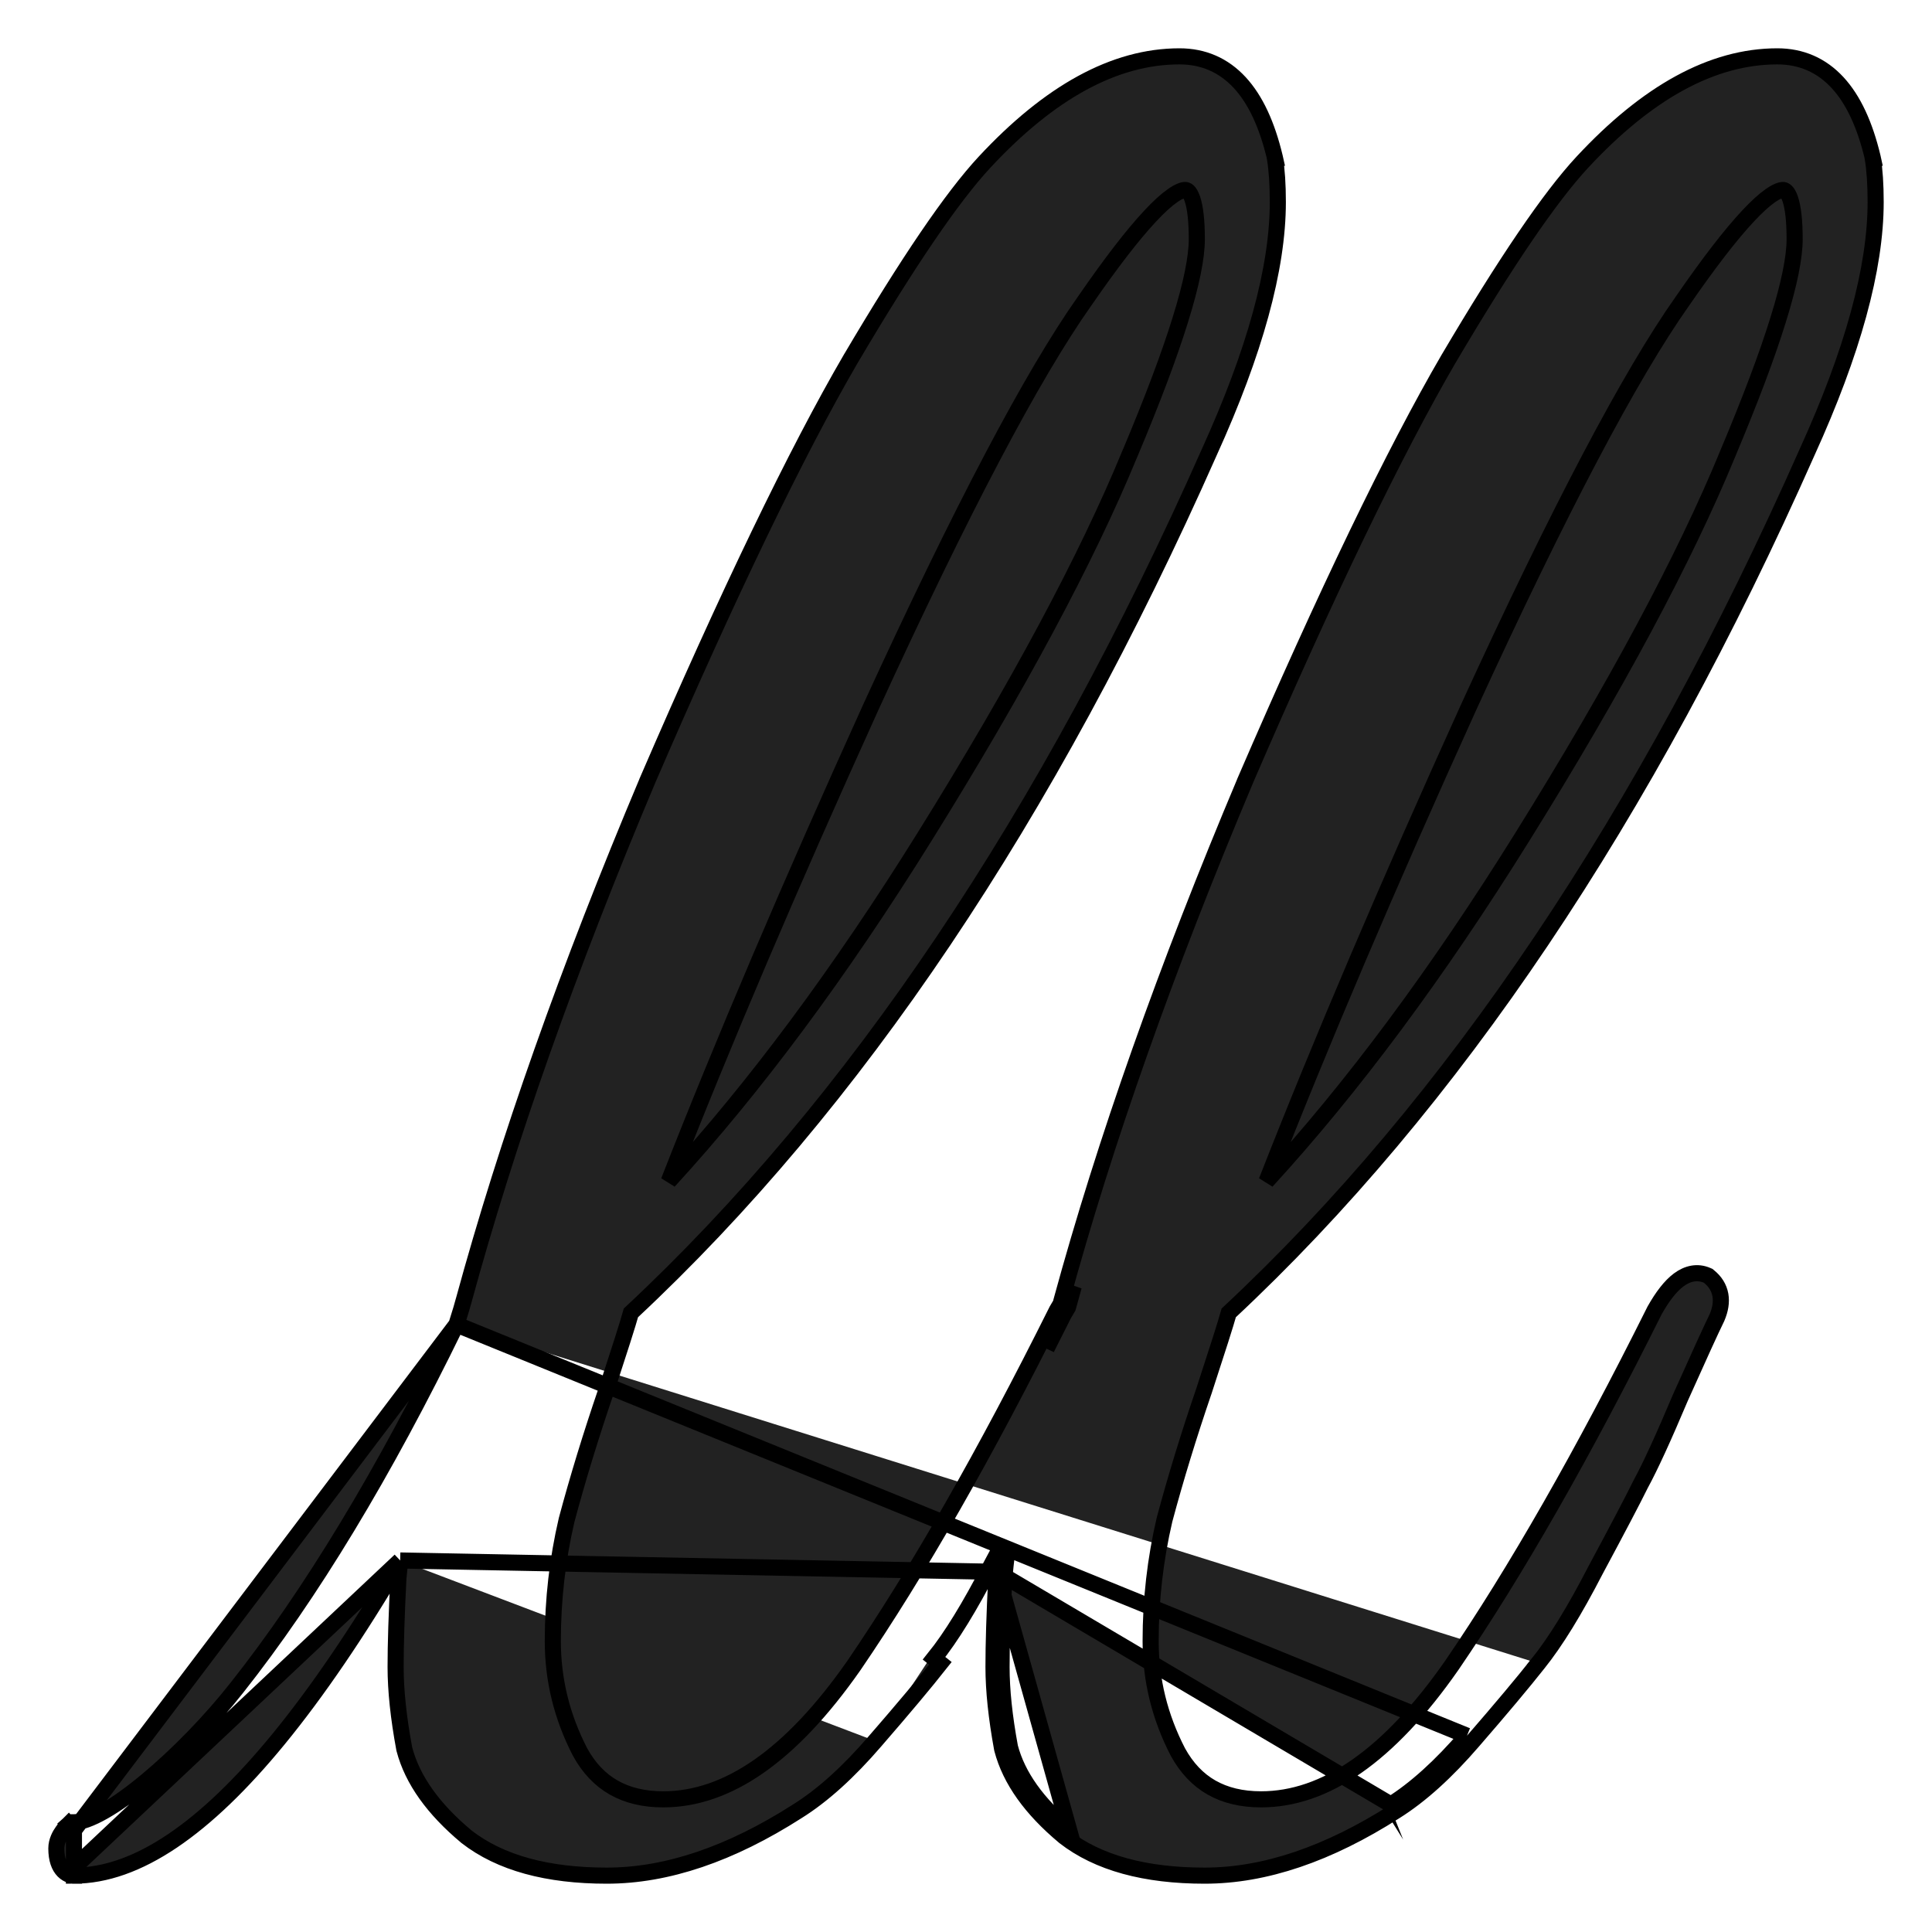
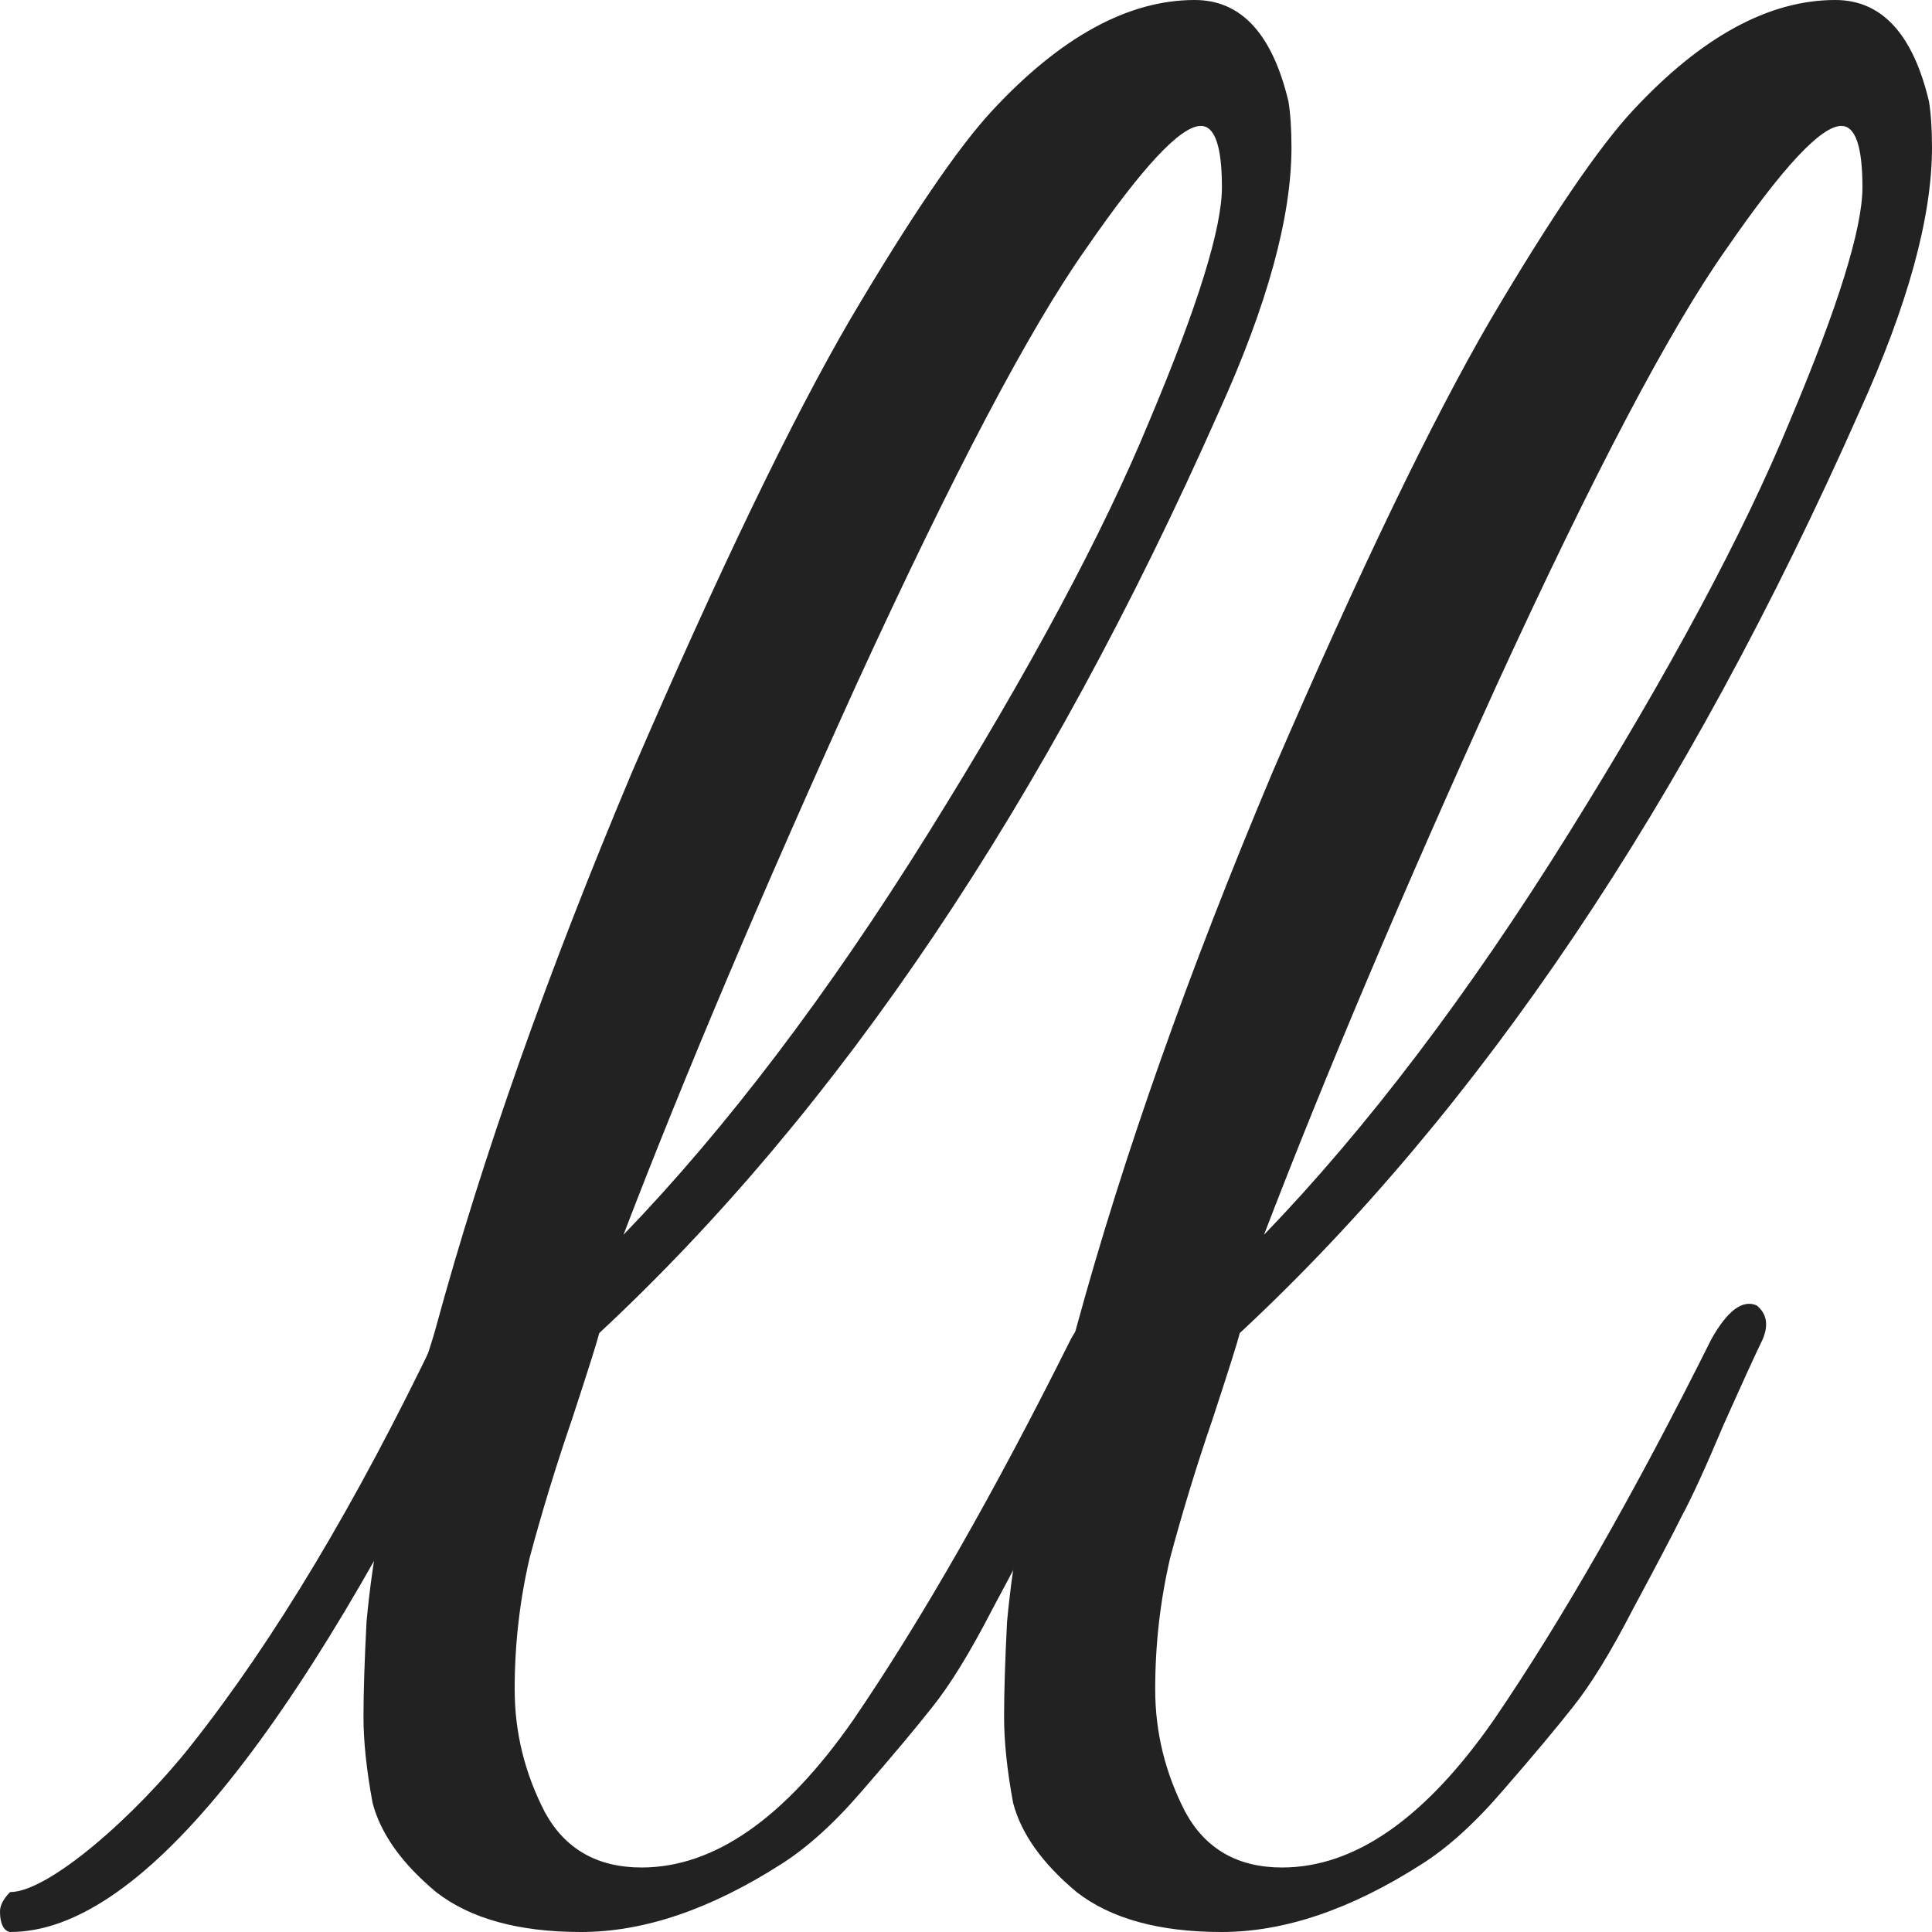
- <svg xmlns="http://www.w3.org/2000/svg" width="30" height="30" viewBox="0 0 30 30" fill="none">
-   <path d="M7.088 20.567C7.15 20.372 7.186 20.25 7.198 20.201L7.199 20.198L7.199 20.198C7.873 17.728 8.824 15.037 10.052 12.125L10.052 12.124C11.309 9.214 12.363 7.027 13.213 5.567L13.214 5.566C14.09 4.082 14.782 3.062 15.289 2.517C16.293 1.437 17.302 0.875 18.315 0.875C18.686 0.875 19 1.012 19.25 1.282C19.497 1.549 19.675 1.939 19.795 2.44L19.797 2.449L19.796 2.449C19.827 2.636 19.842 2.866 19.842 3.137C19.842 4.172 19.483 5.467 18.78 7.016C16.27 12.681 13.276 17.139 9.797 20.386C9.753 20.546 9.623 20.954 9.41 21.605L9.409 21.607C9.177 22.286 8.973 22.95 8.799 23.6C8.656 24.213 8.584 24.84 8.584 25.483C8.584 26.086 8.725 26.659 9.007 27.205C9.143 27.454 9.318 27.636 9.528 27.756C9.74 27.877 9.995 27.94 10.299 27.94C11.288 27.94 12.277 27.27 13.262 25.858C14.251 24.41 15.299 22.575 16.407 20.353L16.41 20.347L16.41 20.347C16.43 20.313 16.449 20.279 16.469 20.247C16.474 20.228 16.479 20.212 16.482 20.201L16.482 20.198L16.482 20.198C17.156 17.728 18.107 15.037 19.335 12.125L19.335 12.124C20.592 9.214 21.646 7.027 22.496 5.567L22.497 5.566C23.373 4.082 24.065 3.062 24.572 2.517C25.576 1.437 26.585 0.875 27.598 0.875C27.969 0.875 28.283 1.012 28.533 1.282C28.78 1.549 28.958 1.939 29.078 2.44L29.08 2.449L29.079 2.449C29.11 2.636 29.125 2.866 29.125 3.137C29.125 4.172 28.767 5.467 28.063 7.016C25.553 12.681 22.559 17.139 19.08 20.386C19.036 20.546 18.906 20.954 18.693 21.605L18.692 21.607C18.46 22.286 18.256 22.95 18.082 23.6C17.939 24.213 17.867 24.84 17.867 25.483C17.867 26.086 18.008 26.659 18.29 27.205C18.427 27.454 18.601 27.636 18.811 27.756C19.023 27.877 19.278 27.94 19.582 27.94C20.571 27.94 21.561 27.27 22.545 25.857C23.534 24.41 24.582 22.575 25.69 20.353L25.693 20.347L25.693 20.347C25.813 20.134 25.937 19.971 26.067 19.874C26.203 19.773 26.356 19.738 26.509 19.804L26.525 19.811L26.538 19.822C26.631 19.897 26.693 19.993 26.714 20.108C26.734 20.221 26.712 20.339 26.662 20.457L26.659 20.464L26.659 20.464C26.573 20.639 26.384 21.052 26.092 21.705C25.83 22.326 25.624 22.775 25.475 23.048C25.357 23.288 25.123 23.734 24.774 24.384C24.451 25.01 24.155 25.492 23.885 25.828M7.088 20.567L22.779 26.952M7.088 20.567C5.963 22.877 4.826 24.756 3.678 26.207L3.678 26.207C3.275 26.72 2.762 27.248 2.284 27.646C2.044 27.846 1.816 28.011 1.616 28.125C1.411 28.242 1.253 28.296 1.148 28.296H1.101L1.065 28.328L1.148 28.421M7.088 20.567L1.148 28.421M23.885 25.828C23.649 26.127 23.312 26.529 22.874 27.034M23.885 25.828C23.885 25.828 23.885 25.829 23.884 25.829L23.787 25.75L23.885 25.828C23.885 25.828 23.885 25.828 23.885 25.828ZM22.874 27.034L22.779 26.952M22.874 27.034C22.874 27.034 22.874 27.034 22.874 27.034L22.779 26.952M22.874 27.034C22.46 27.515 22.057 27.88 21.664 28.126M22.779 26.952C22.371 27.427 21.976 27.783 21.597 28.021M21.664 28.126C21.664 28.126 21.664 28.126 21.664 28.126L21.597 28.021M21.664 28.126C20.628 28.788 19.641 29.125 18.706 29.125C17.784 29.125 17.052 28.929 16.526 28.52L16.523 28.517L16.523 28.517C16.014 28.092 15.688 27.641 15.562 27.162L15.56 27.153L15.56 27.153C15.472 26.673 15.427 26.25 15.427 25.884C15.427 25.525 15.441 25.062 15.47 24.497L15.471 24.492L15.471 24.492C15.473 24.464 15.476 24.435 15.479 24.407M21.664 28.126C21.663 28.126 21.663 28.127 21.663 28.127L21.597 28.021M21.597 28.021L15.479 24.407M15.479 24.407C15.483 24.399 15.487 24.392 15.491 24.384C15.542 24.289 15.591 24.198 15.637 24.111C15.621 24.242 15.607 24.372 15.595 24.504C15.566 25.068 15.552 25.528 15.552 25.884C15.552 26.24 15.595 26.655 15.683 27.13C15.8 27.576 16.106 28.006 16.603 28.421L15.479 24.407ZM15.479 24.407C15.48 24.398 15.481 24.389 15.482 24.38L15.38 24.326M15.479 24.407L6.214 24.231M1.148 28.421L1.065 28.328L1.065 28.328L1.065 28.328L1.065 28.328L1.064 28.329L1.062 28.331L1.055 28.337C1.05 28.342 1.043 28.349 1.034 28.358C1.017 28.376 0.995 28.402 0.973 28.433C0.93 28.492 0.875 28.589 0.875 28.702C0.875 28.87 0.917 28.982 0.985 29.051C1.019 29.085 1.055 29.104 1.085 29.114C1.1 29.119 1.113 29.122 1.124 29.123C1.129 29.124 1.134 29.124 1.138 29.125L1.144 29.125L1.146 29.125L1.147 29.125L1.148 29.125L1.148 29.125C1.148 29.125 1.148 29.125 1.148 29M1.148 28.421V29M1.148 29L1.148 29.125C2.129 29.125 3.187 28.393 4.322 27.009C4.924 26.275 5.555 25.348 6.214 24.231M1.148 29L6.214 24.231M6.214 24.231C6.205 24.318 6.196 24.405 6.188 24.492L6.188 24.492L6.187 24.497C6.158 25.062 6.143 25.525 6.143 25.884C6.143 26.25 6.188 26.673 6.277 27.153L6.277 27.153L6.279 27.162C6.405 27.641 6.731 28.092 7.24 28.517L7.24 28.517L7.243 28.52C7.769 28.929 8.501 29.125 9.422 29.125C10.358 29.125 11.345 28.788 12.38 28.126C12.774 27.88 13.177 27.515 13.591 27.034M13.591 27.034C13.591 27.034 13.591 27.034 13.591 27.034L13.496 26.952L13.591 27.034C13.591 27.034 13.591 27.034 13.591 27.034ZM13.591 27.034C14.029 26.529 14.366 26.127 14.602 25.828C14.602 25.828 14.602 25.828 14.602 25.828L14.504 25.75C14.767 25.424 15.059 24.949 15.38 24.326M15.38 24.326L15.482 24.378C15.492 24.276 15.503 24.175 15.515 24.073C15.472 24.154 15.427 24.238 15.38 24.326ZM16.674 19.973C16.65 20.059 16.626 20.145 16.603 20.23C16.599 20.246 16.593 20.269 16.584 20.299C16.563 20.333 16.541 20.37 16.519 20.409C16.43 20.588 16.34 20.765 16.252 20.939L16.674 19.973ZM17.543 7.05L17.542 7.051C16.874 8.674 15.812 10.656 14.354 12.998C13.041 15.106 11.717 16.887 10.384 18.342C11.223 16.198 12.269 13.744 13.523 10.979C14.924 7.922 16.03 5.825 16.84 4.678L16.841 4.677C17.249 4.085 17.588 3.646 17.859 3.356C17.995 3.21 18.11 3.106 18.206 3.039C18.305 2.969 18.369 2.95 18.403 2.95C18.424 2.95 18.47 2.959 18.515 3.088C18.559 3.217 18.584 3.422 18.584 3.715C18.584 3.993 18.502 4.408 18.327 4.969C18.154 5.528 17.892 6.221 17.543 7.05ZM26.826 7.05L26.826 7.051C26.157 8.674 25.096 10.656 23.637 12.998C22.324 15.106 21.001 16.887 19.667 18.342C20.506 16.198 21.552 13.744 22.806 10.979C24.207 7.922 25.313 5.825 26.123 4.678L26.124 4.677C26.532 4.085 26.871 3.646 27.142 3.356C27.278 3.21 27.393 3.106 27.489 3.039C27.588 2.969 27.652 2.95 27.686 2.95C27.707 2.95 27.753 2.959 27.798 3.088C27.842 3.217 27.867 3.422 27.867 3.715C27.867 3.993 27.785 4.408 27.61 4.969C27.437 5.528 27.175 6.221 26.826 7.05Z" fill="#222222" stroke="black" stroke-width="0.25" />
+ <svg xmlns="http://www.w3.org/2000/svg" width="28" height="28" viewBox="0 0 28 28" fill="none">
+   <path d="M8.685 19.32C8.656 19.438 8.525 19.854 8.291 20.566C8.057 21.248 7.853 21.916 7.678 22.569C7.532 23.192 7.459 23.83 7.459 24.483C7.459 25.107 7.605 25.7 7.897 26.264C8.189 26.798 8.656 27.065 9.299 27.065C10.35 27.065 11.372 26.353 12.365 24.928C13.358 23.474 14.409 21.634 15.519 19.409C15.753 18.993 15.972 18.83 16.176 18.919C16.322 19.038 16.351 19.201 16.264 19.409C16.176 19.587 15.986 20.002 15.694 20.655C15.431 21.278 15.227 21.723 15.081 21.991C14.964 22.228 14.73 22.673 14.38 23.326C14.059 23.949 13.767 24.424 13.504 24.75C13.27 25.047 12.934 25.448 12.496 25.952C12.088 26.427 11.693 26.783 11.314 27.021C10.291 27.674 9.328 28 8.422 28C7.517 28 6.816 27.807 6.32 27.421C5.823 27.006 5.517 26.576 5.4 26.13C5.312 25.655 5.268 25.24 5.268 24.884C5.268 24.528 5.283 24.068 5.312 23.504C5.4 22.554 5.575 21.634 5.838 20.744C6.13 19.854 6.291 19.349 6.32 19.23C6.991 16.767 7.941 14.082 9.167 11.173C10.423 8.265 11.474 6.084 12.321 4.63C13.197 3.146 13.884 2.137 14.38 1.603C15.373 0.534 16.351 0 17.315 0C17.987 0 18.439 0.49 18.673 1.469C18.702 1.647 18.717 1.87 18.717 2.137C18.717 3.146 18.366 4.422 17.666 5.965C15.154 11.633 12.161 16.085 8.685 19.32ZM9.036 17.895C10.525 16.352 12 14.408 13.46 12.064C14.92 9.719 15.986 7.731 16.658 6.099C17.359 4.437 17.709 3.309 17.709 2.715C17.709 2.122 17.607 1.825 17.403 1.825C17.111 1.825 16.556 2.419 15.738 3.606C14.92 4.763 13.811 6.87 12.409 9.927C11.036 12.954 9.912 15.61 9.036 17.895Z" fill="#222222" />
+   <path d="M17.968 19.32C17.939 19.438 17.808 19.854 17.574 20.566C17.34 21.248 17.136 21.916 16.961 22.569C16.815 23.192 16.742 23.83 16.742 24.483C16.742 25.107 16.888 25.7 17.18 26.264C17.472 26.798 17.939 27.065 18.582 27.065C19.633 27.065 20.655 26.353 21.648 24.928C22.641 23.474 23.692 21.634 24.802 19.409C25.036 18.993 25.255 18.83 25.459 18.919C25.605 19.038 25.634 19.201 25.547 19.409C25.459 19.587 25.269 20.002 24.977 20.655C24.715 21.278 24.51 21.723 24.364 21.991C24.247 22.228 24.014 22.673 23.663 23.326C23.342 23.949 23.05 24.424 22.787 24.75C22.553 25.047 22.218 25.448 21.779 25.952C21.371 26.427 20.976 26.783 20.597 27.021C19.575 27.674 18.611 28 17.706 28C16.8 28 16.099 27.807 15.603 27.421C15.106 27.006 14.8 26.576 14.683 26.13C14.595 25.655 14.552 25.24 14.552 24.884C14.552 24.528 14.566 24.068 14.595 23.504C14.683 22.554 14.858 21.634 15.121 20.744C15.413 19.854 15.574 19.349 15.603 19.23C16.275 16.767 17.224 14.082 18.45 11.173C19.706 8.265 20.757 6.084 21.604 4.63C22.48 3.146 23.167 2.137 23.663 1.603C24.656 0.534 25.634 0 26.598 0C27.27 0 27.723 0.49 27.956 1.469C27.985 1.647 28 1.87 28 2.137C28 3.146 27.65 4.422 26.949 5.965C24.437 11.633 21.444 16.085 17.968 19.32ZM18.319 17.895C19.808 16.352 21.283 14.408 22.743 12.064C24.203 9.719 25.269 7.731 25.941 6.099C26.642 4.437 26.992 3.309 26.992 2.715C26.992 2.122 26.89 1.825 26.686 1.825C26.394 1.825 25.839 2.419 25.021 3.606C24.203 4.763 23.094 6.87 21.692 9.927C20.319 12.954 19.195 15.61 18.319 17.895Z" fill="#222222" />
+   <path d="M2.777 25.285C1.959 26.323 0.703 27.421 0.148 27.421C0.148 27.421 0 27.553 0 27.702C0 28 0.148 28 0.148 28C1.988 28 4.251 25.24 6.938 19.72C7.026 19.512 7.069 19.334 7.069 19.186C7.069 18.919 6.953 18.83 6.719 18.919C6.573 18.949 6.442 19.097 6.325 19.364C5.157 21.798 3.974 23.771 2.777 25.285Z" fill="#222222" />
</svg>
